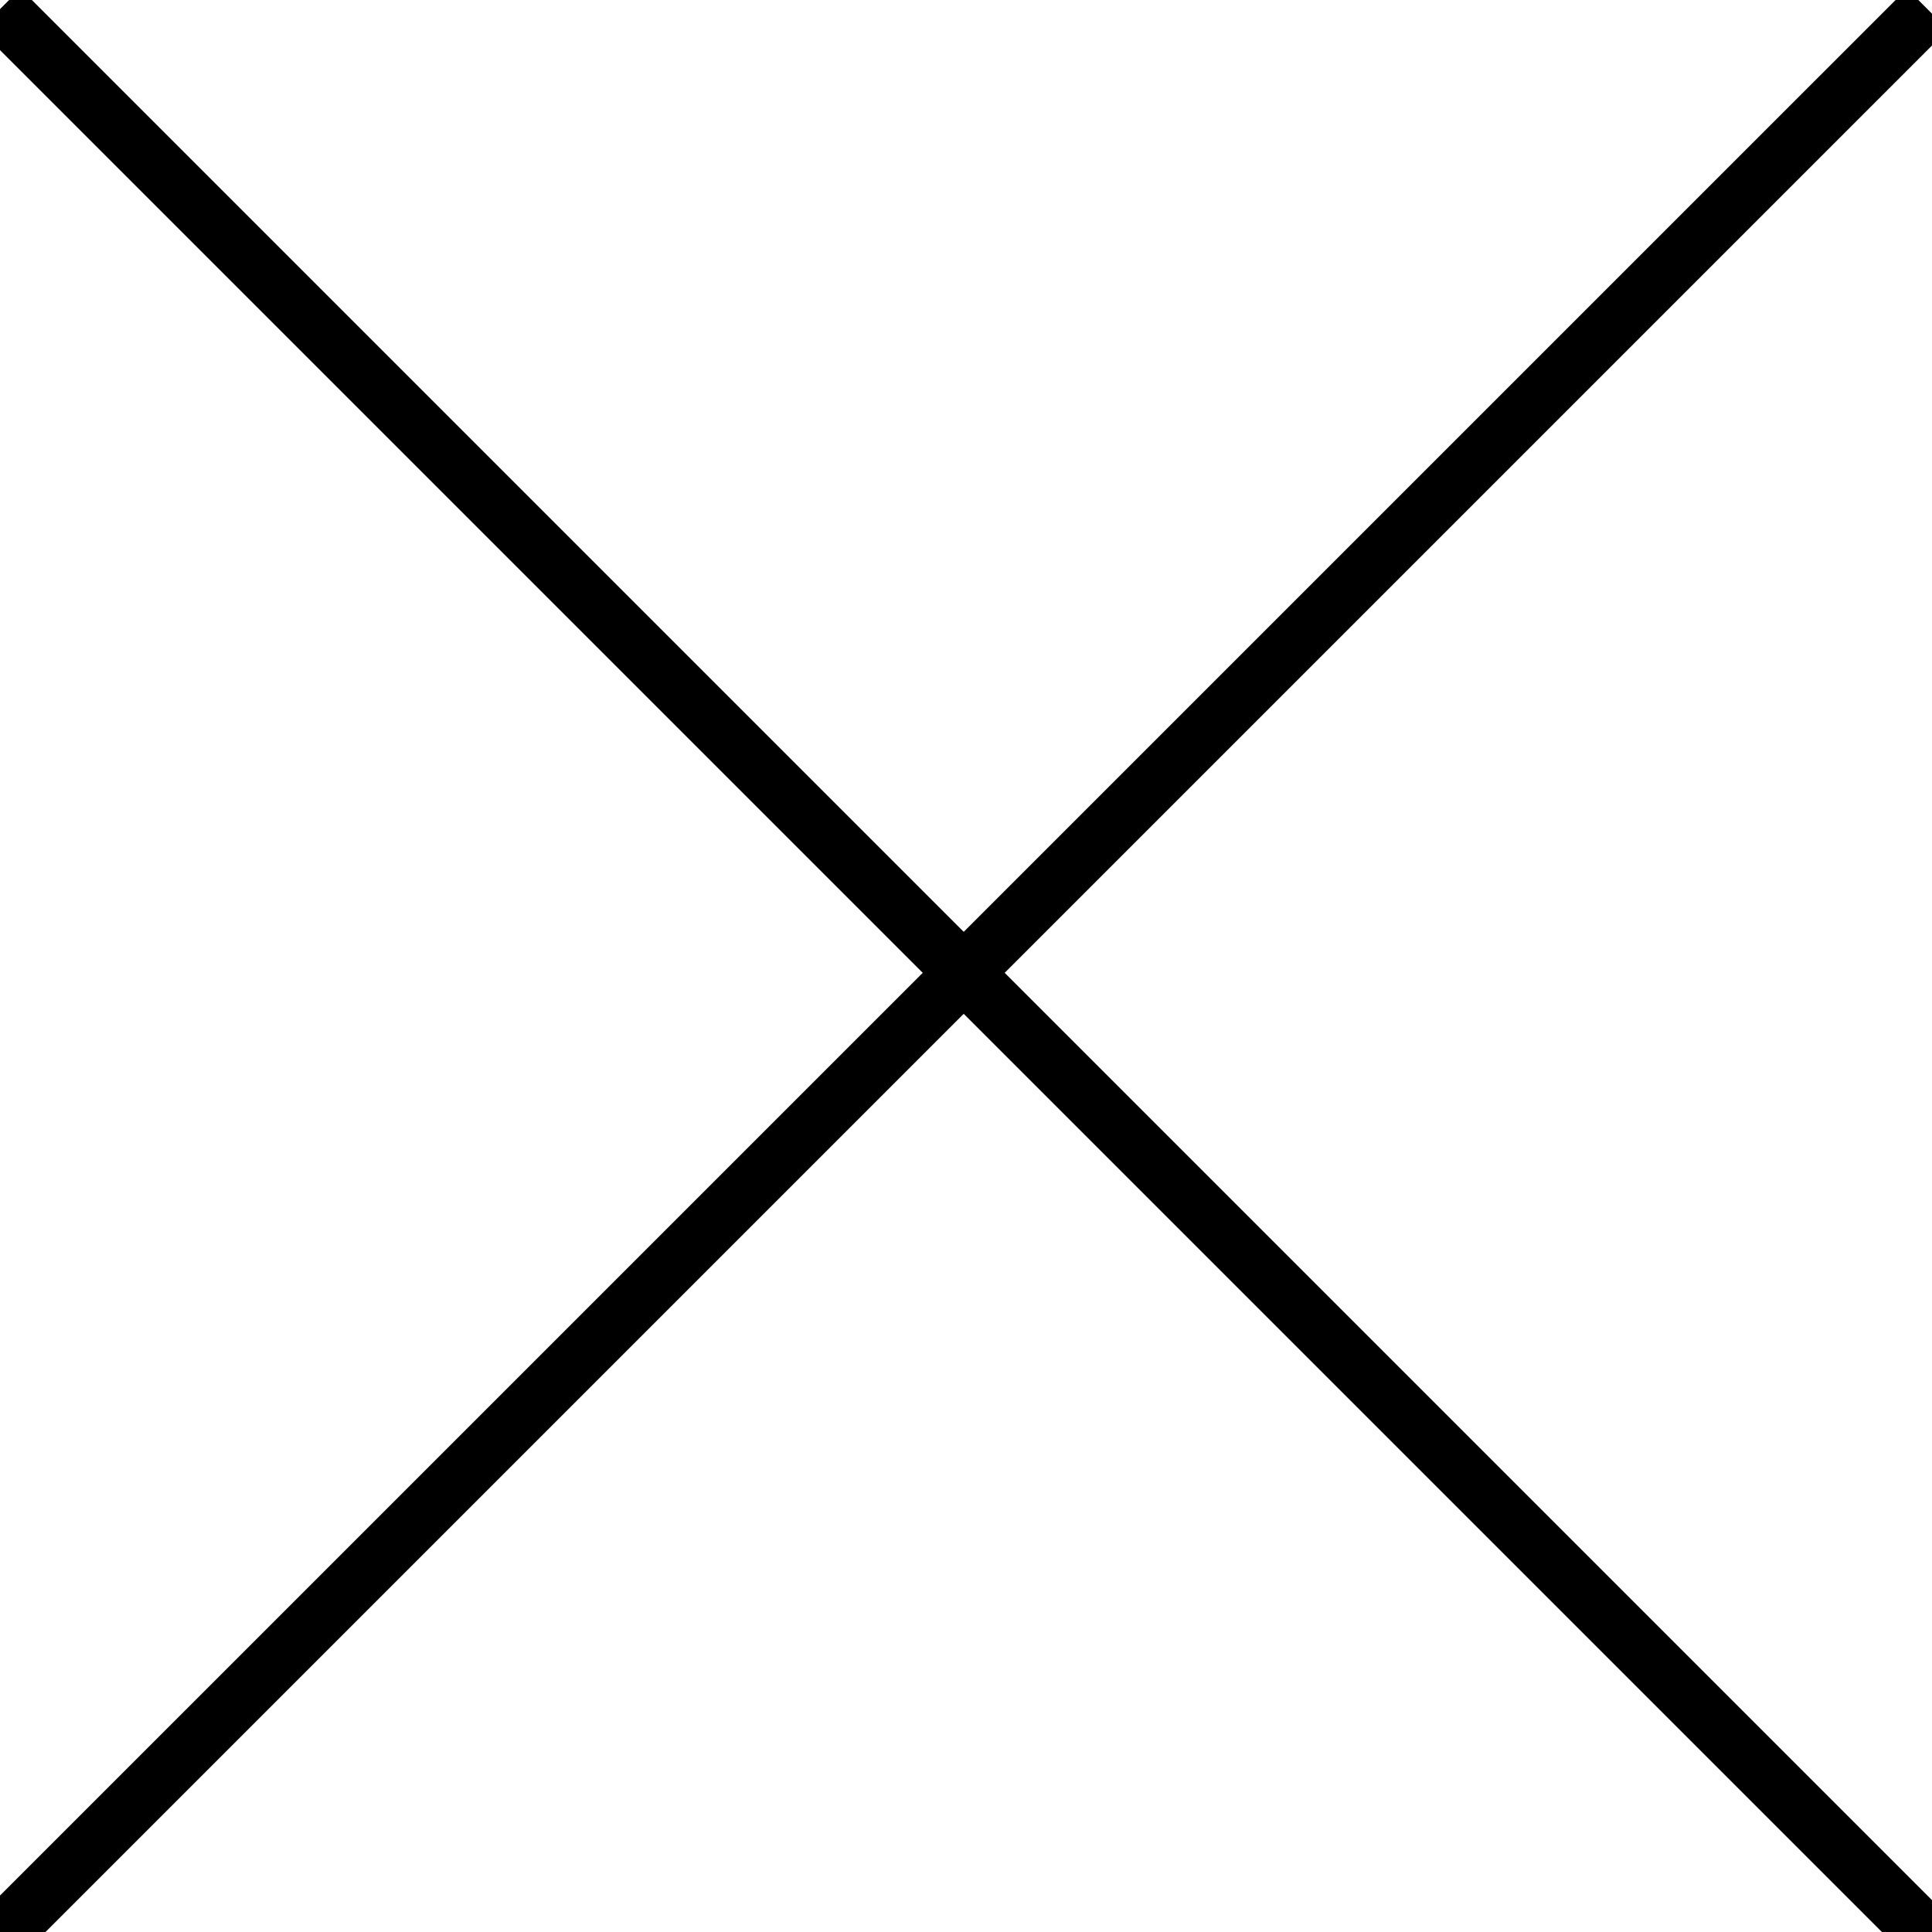
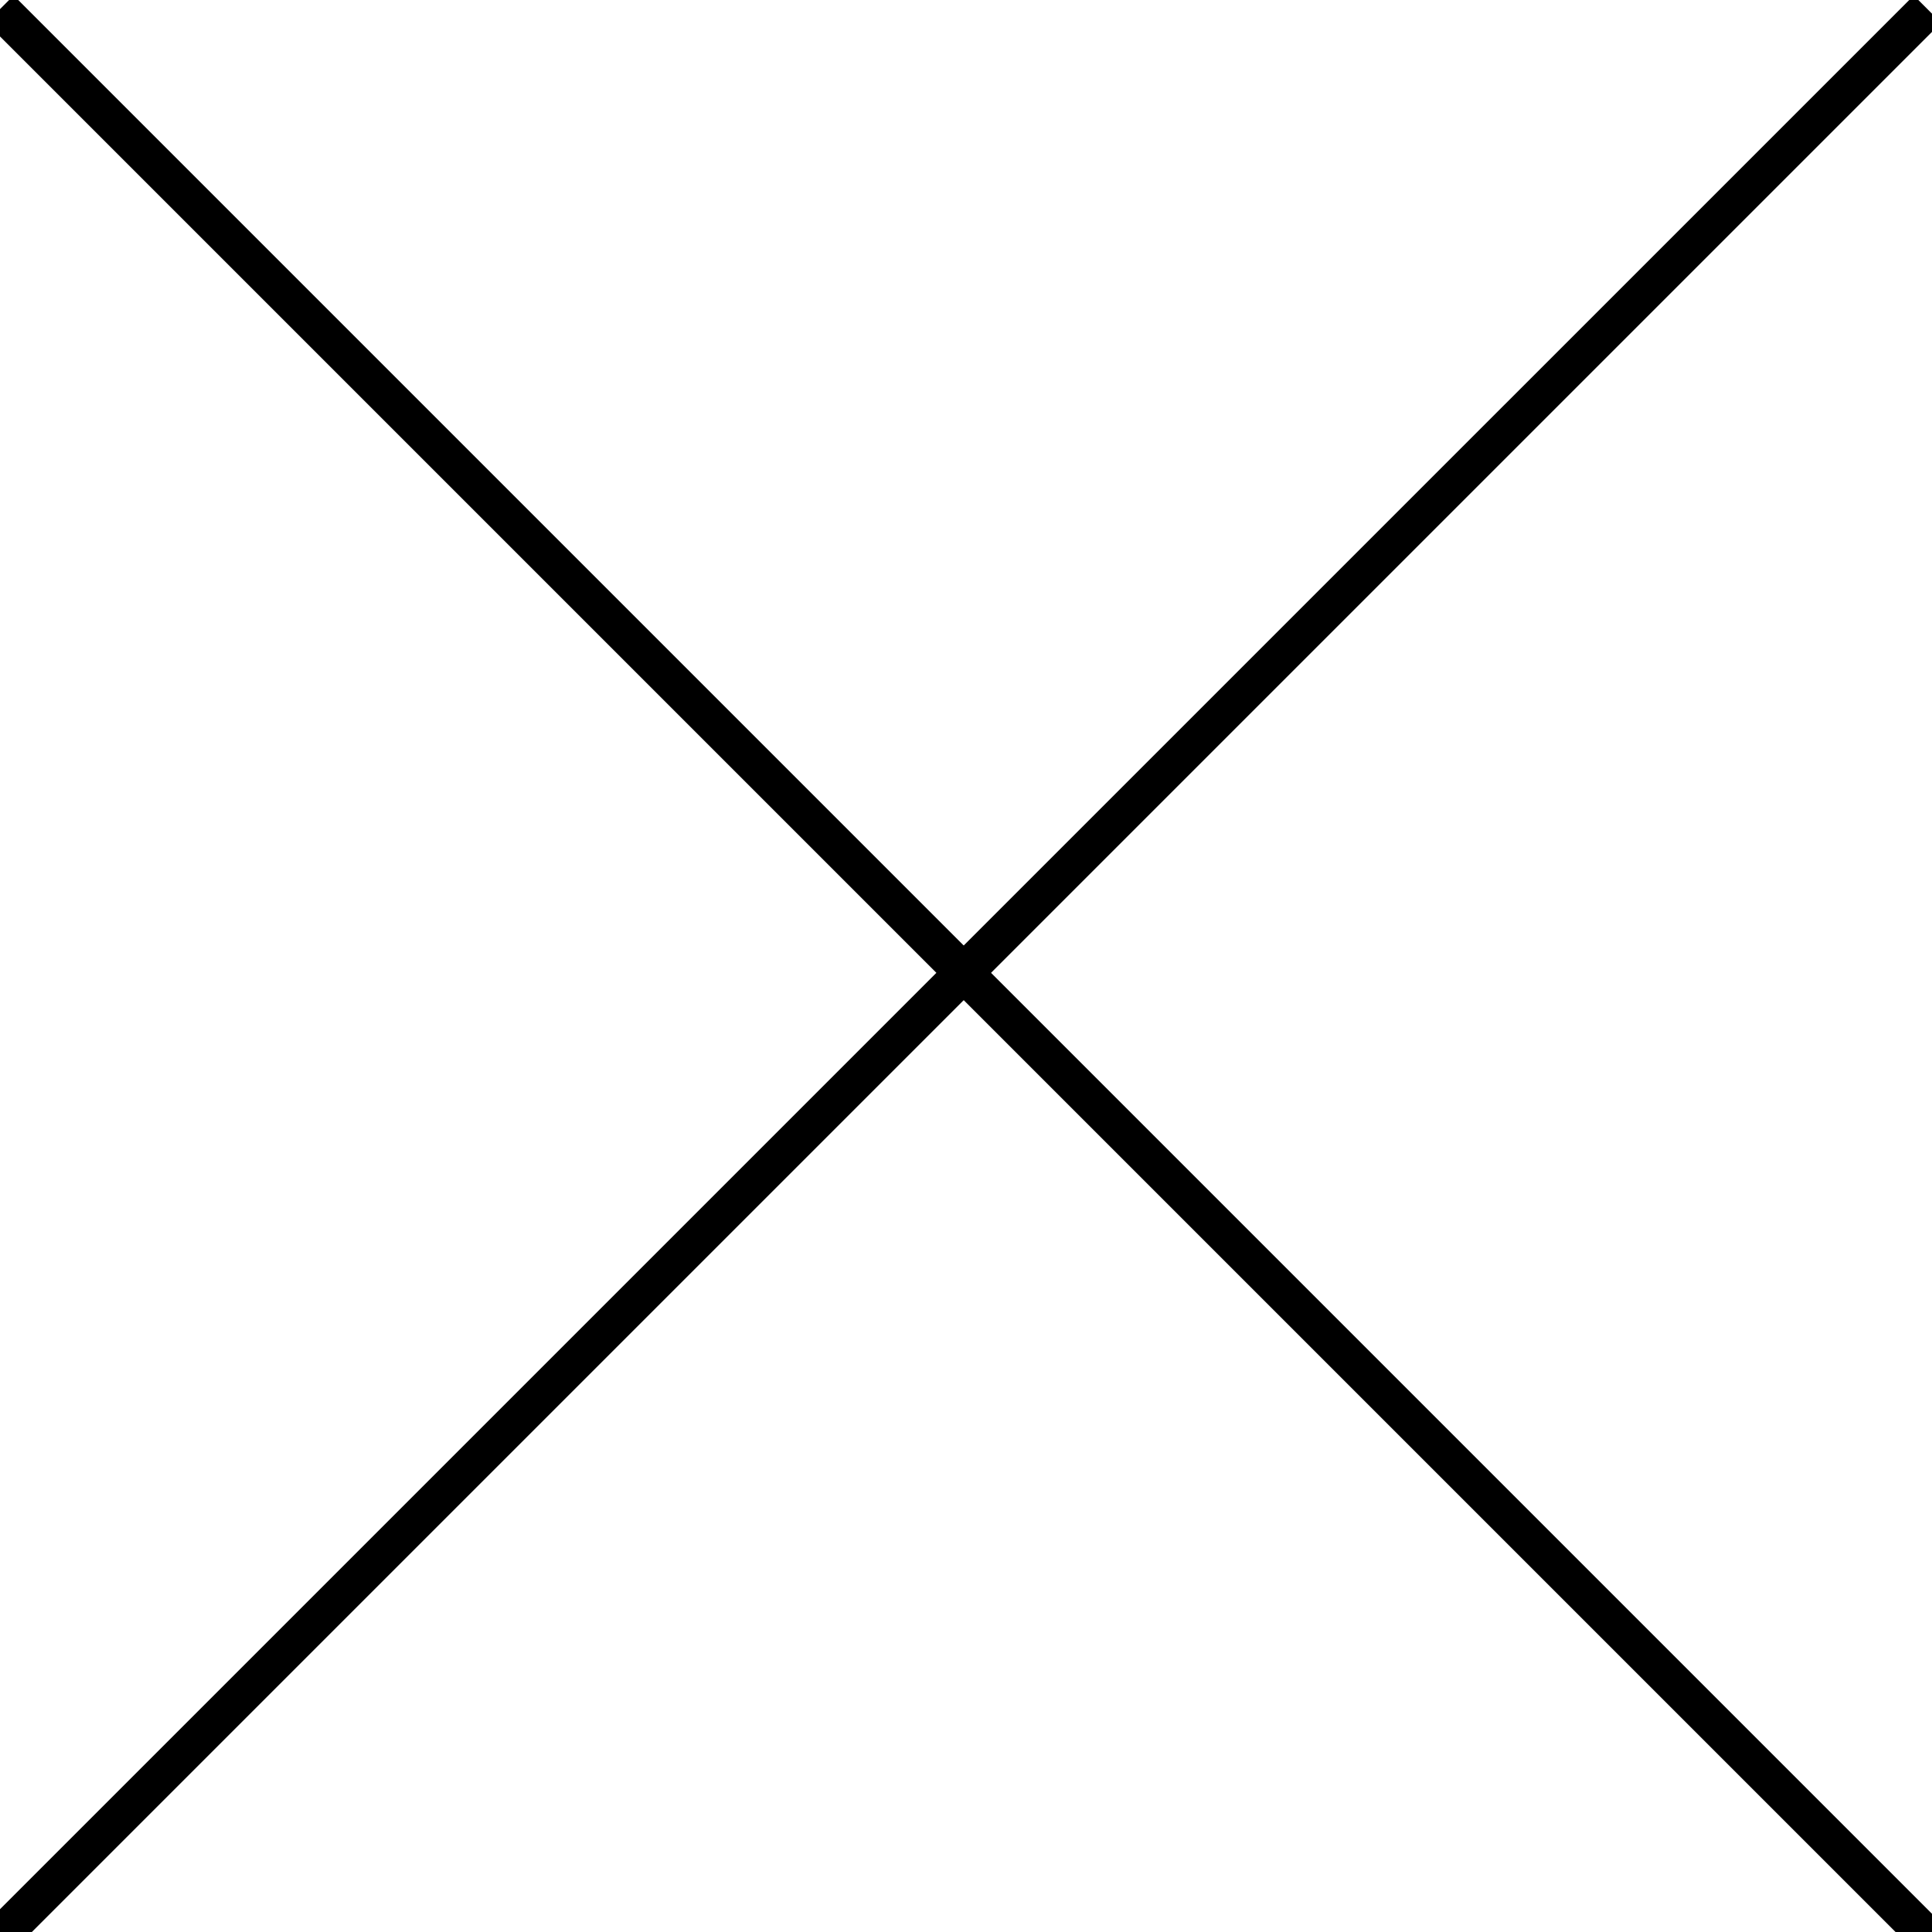
<svg xmlns="http://www.w3.org/2000/svg" version="1.1" id="레이어_1" x="0px" y="0px" width="50px" height="50px" viewBox="0 0 50 50" enable-background="new 0 0 50 50" xml:space="preserve">
-   <line fill="none" stroke="#000000" stroke-width="1.5" stroke-miterlimit="10" x1="0" y1="0.236" x2="49.882" y2="50.118" />
-   <line fill="none" stroke="#000000" stroke-width="1.5" stroke-miterlimit="10" x1="-0.001" y1="50.118" x2="49.882" y2="0.236" />
+   <line fill="none" stroke="#000000" stroke-miterlimit="10" x1="0" y1="0.236" x2="49.882" y2="50.118" />
+   <line fill="none" stroke="#000000" stroke-miterlimit="10" x1="-0.001" y1="50.118" x2="49.882" y2="0.236" />
</svg>
